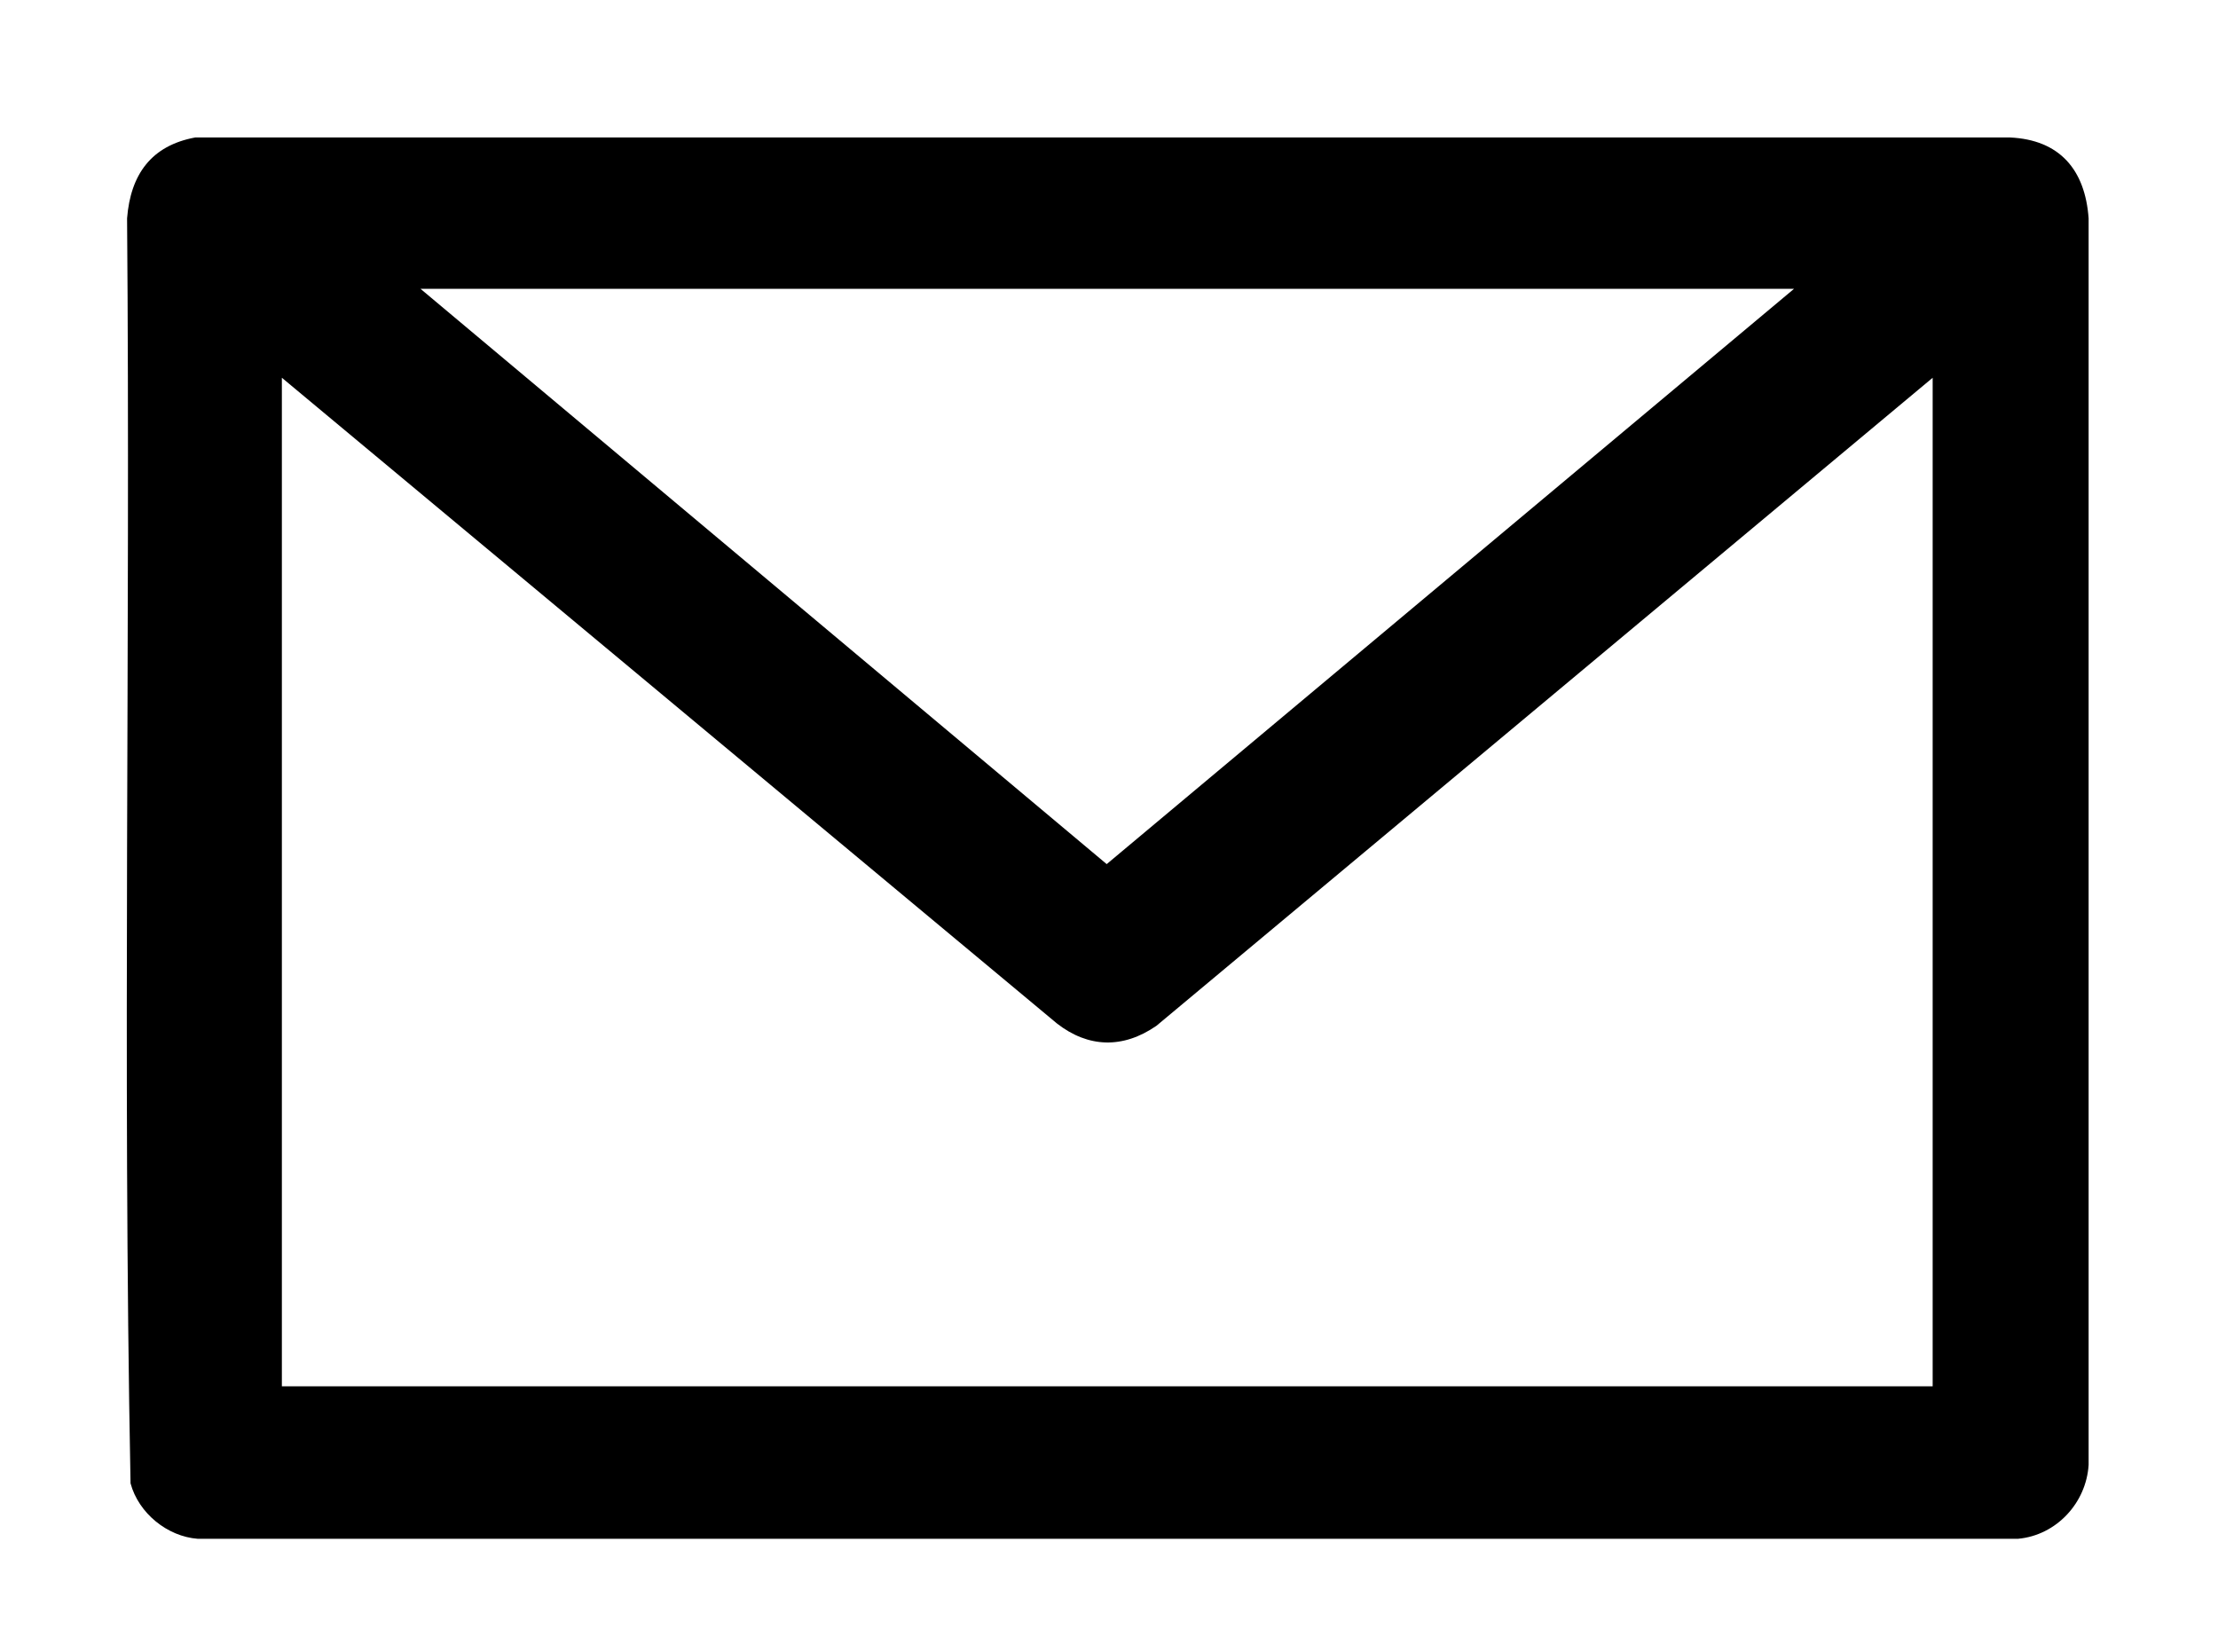
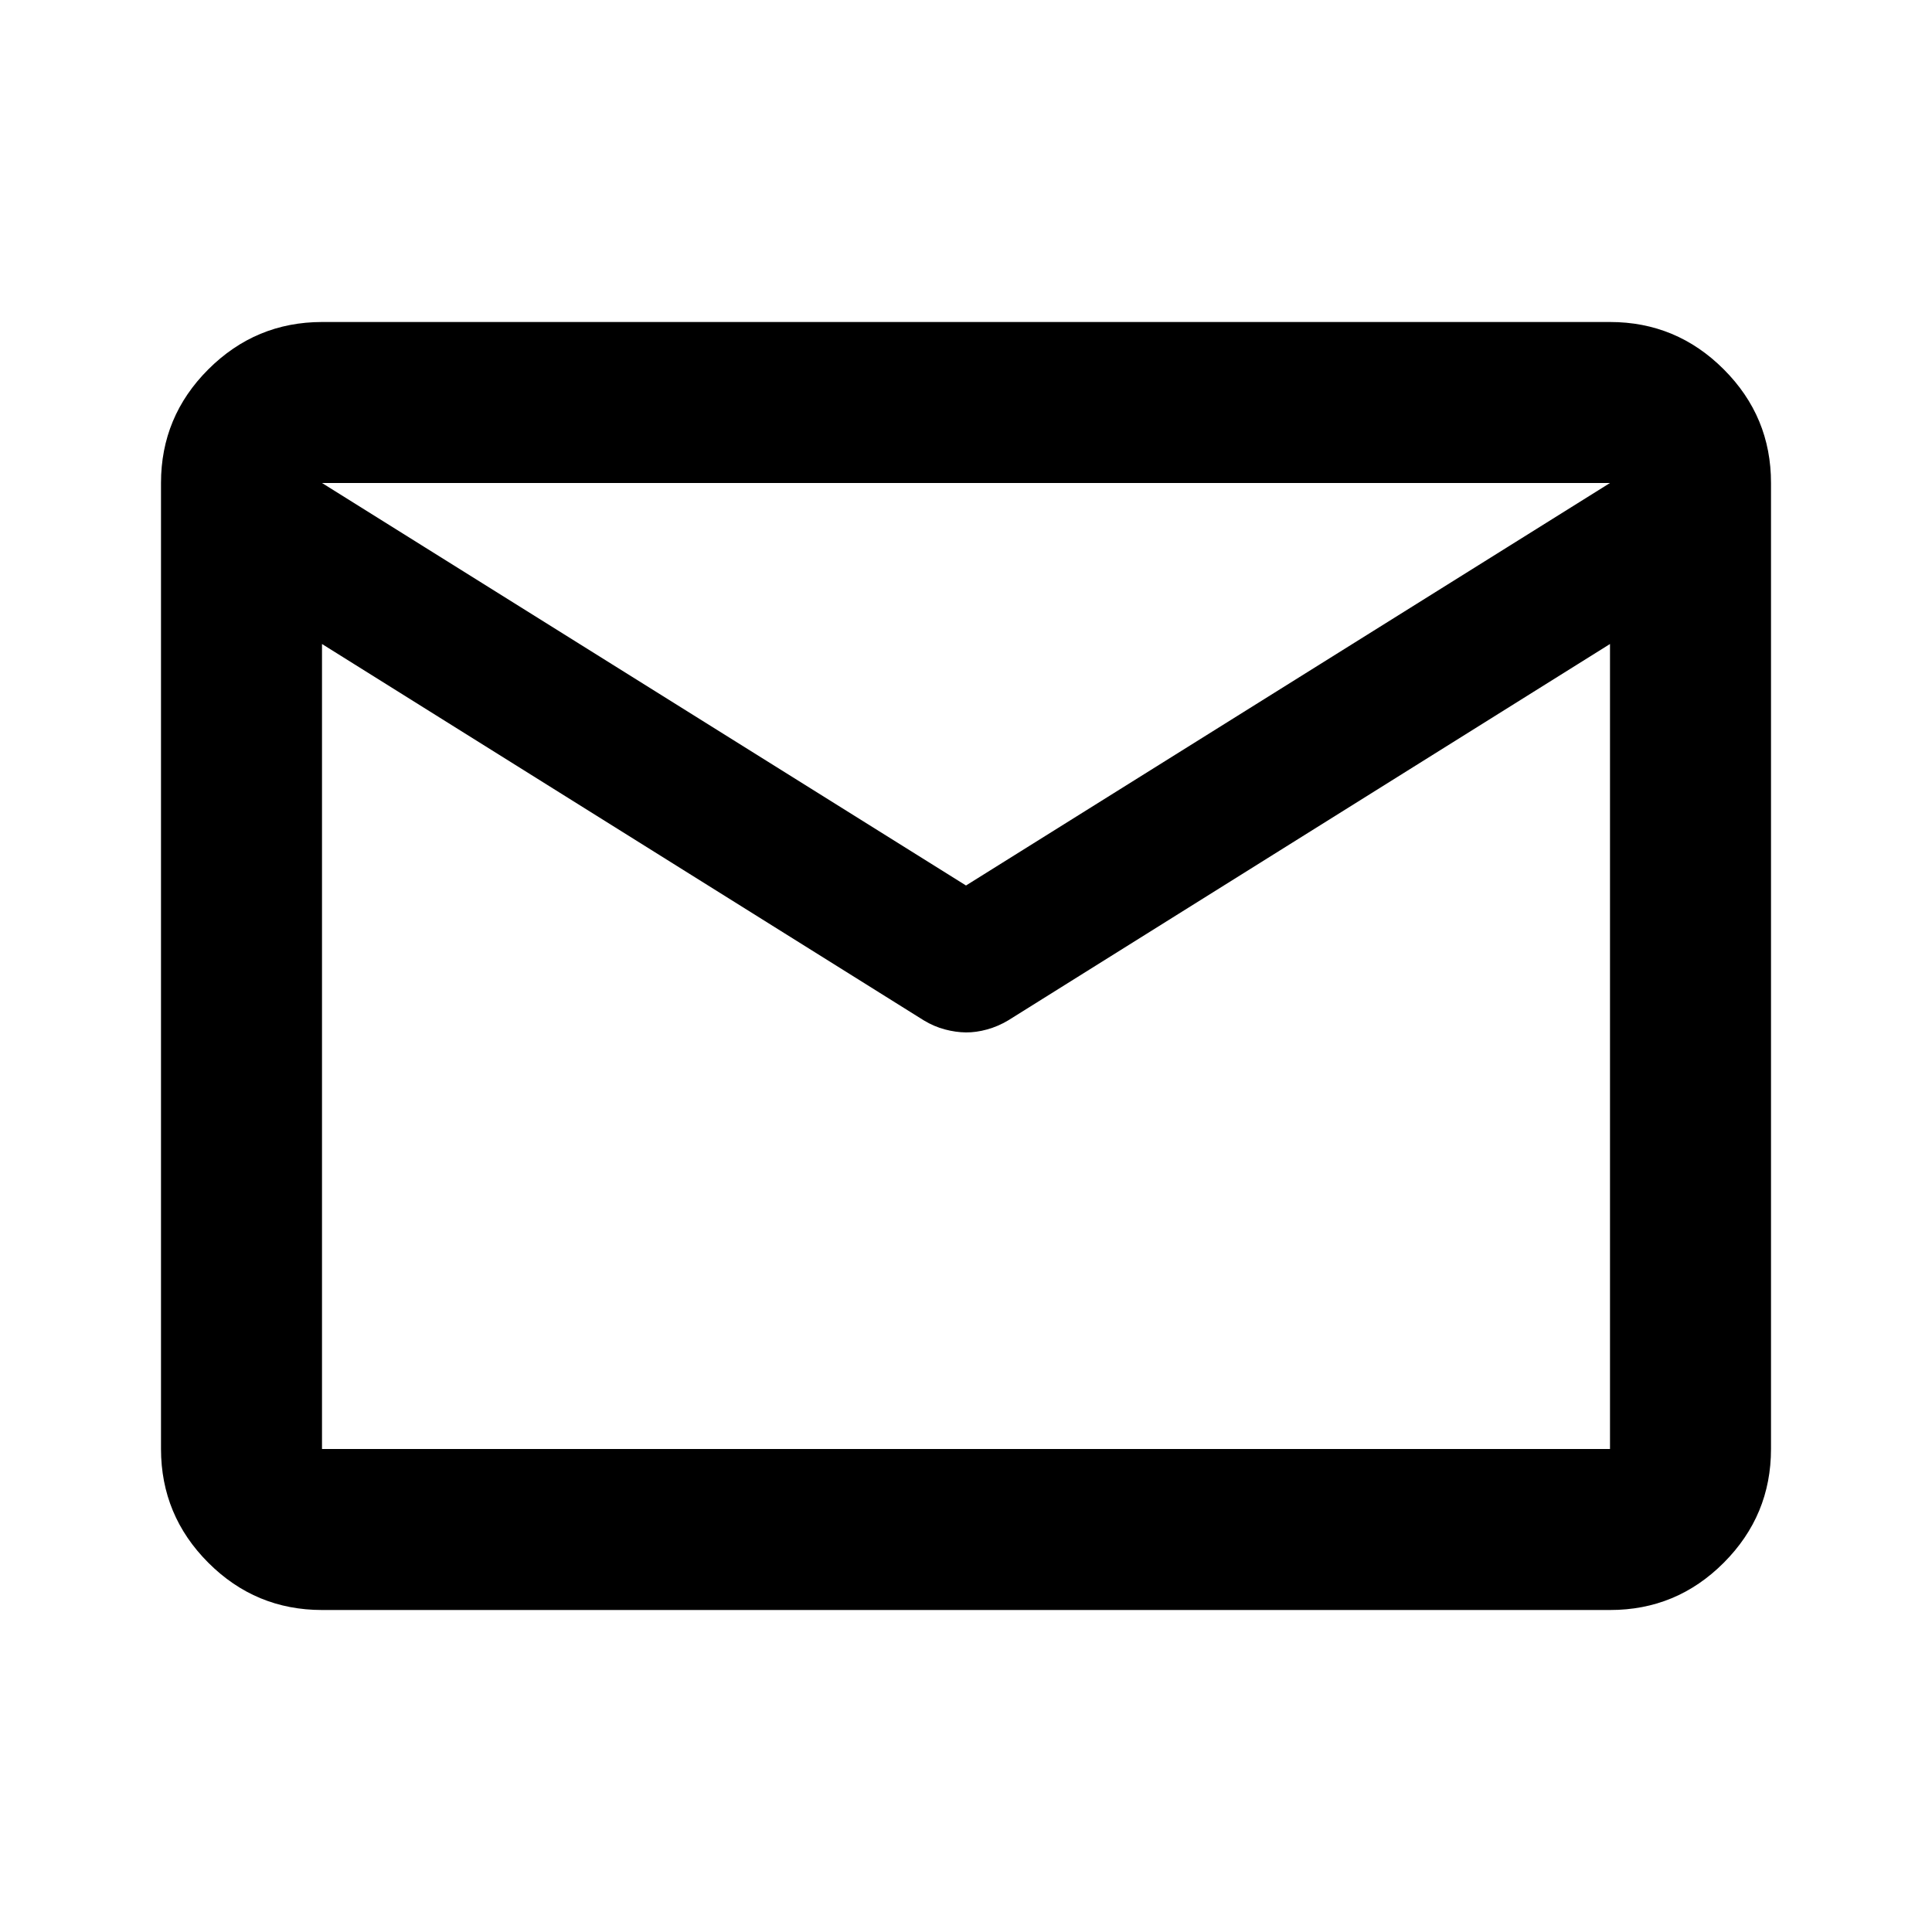
- <svg xmlns="http://www.w3.org/2000/svg" viewBox="0 0 192 143">
-   <path d="M17 11.9h157c4.3.2 6.5 2.8 6.8 7v107.9c-.2 3.3-2.8 6.1-6.1 6.4H17.1c-2.6-.2-5.1-2.2-5.8-4.8-.7-36.4 0-73-.3-109.5.3-3.8 2.1-6.3 5.9-7ZM155.3 25H36.4l59.4 49.8zm12 7.7-67.2 56.1c-2.9 2-5.9 1.9-8.6-.2L24.4 32.7V120h142.9z" />
+ <svg xmlns="http://www.w3.org/2000/svg" width="32" height="32" viewBox="0 0 24 24">
+   <path fill="currentColor" d="M4 20q-.825 0-1.412-.587T2 18V6q0-.825.588-1.412T4 4h16q.825 0 1.413.588T22 6v12q0 .825-.587 1.413T20 20zM20 8l-7.475 4.675q-.125.075-.262.113t-.263.037t-.262-.037t-.263-.113L4 8v10h16zm-8 3l8-5H4zM4 8v.25v-1.475v.025V6v.8v-.012V8.25zv10z" />
</svg>
